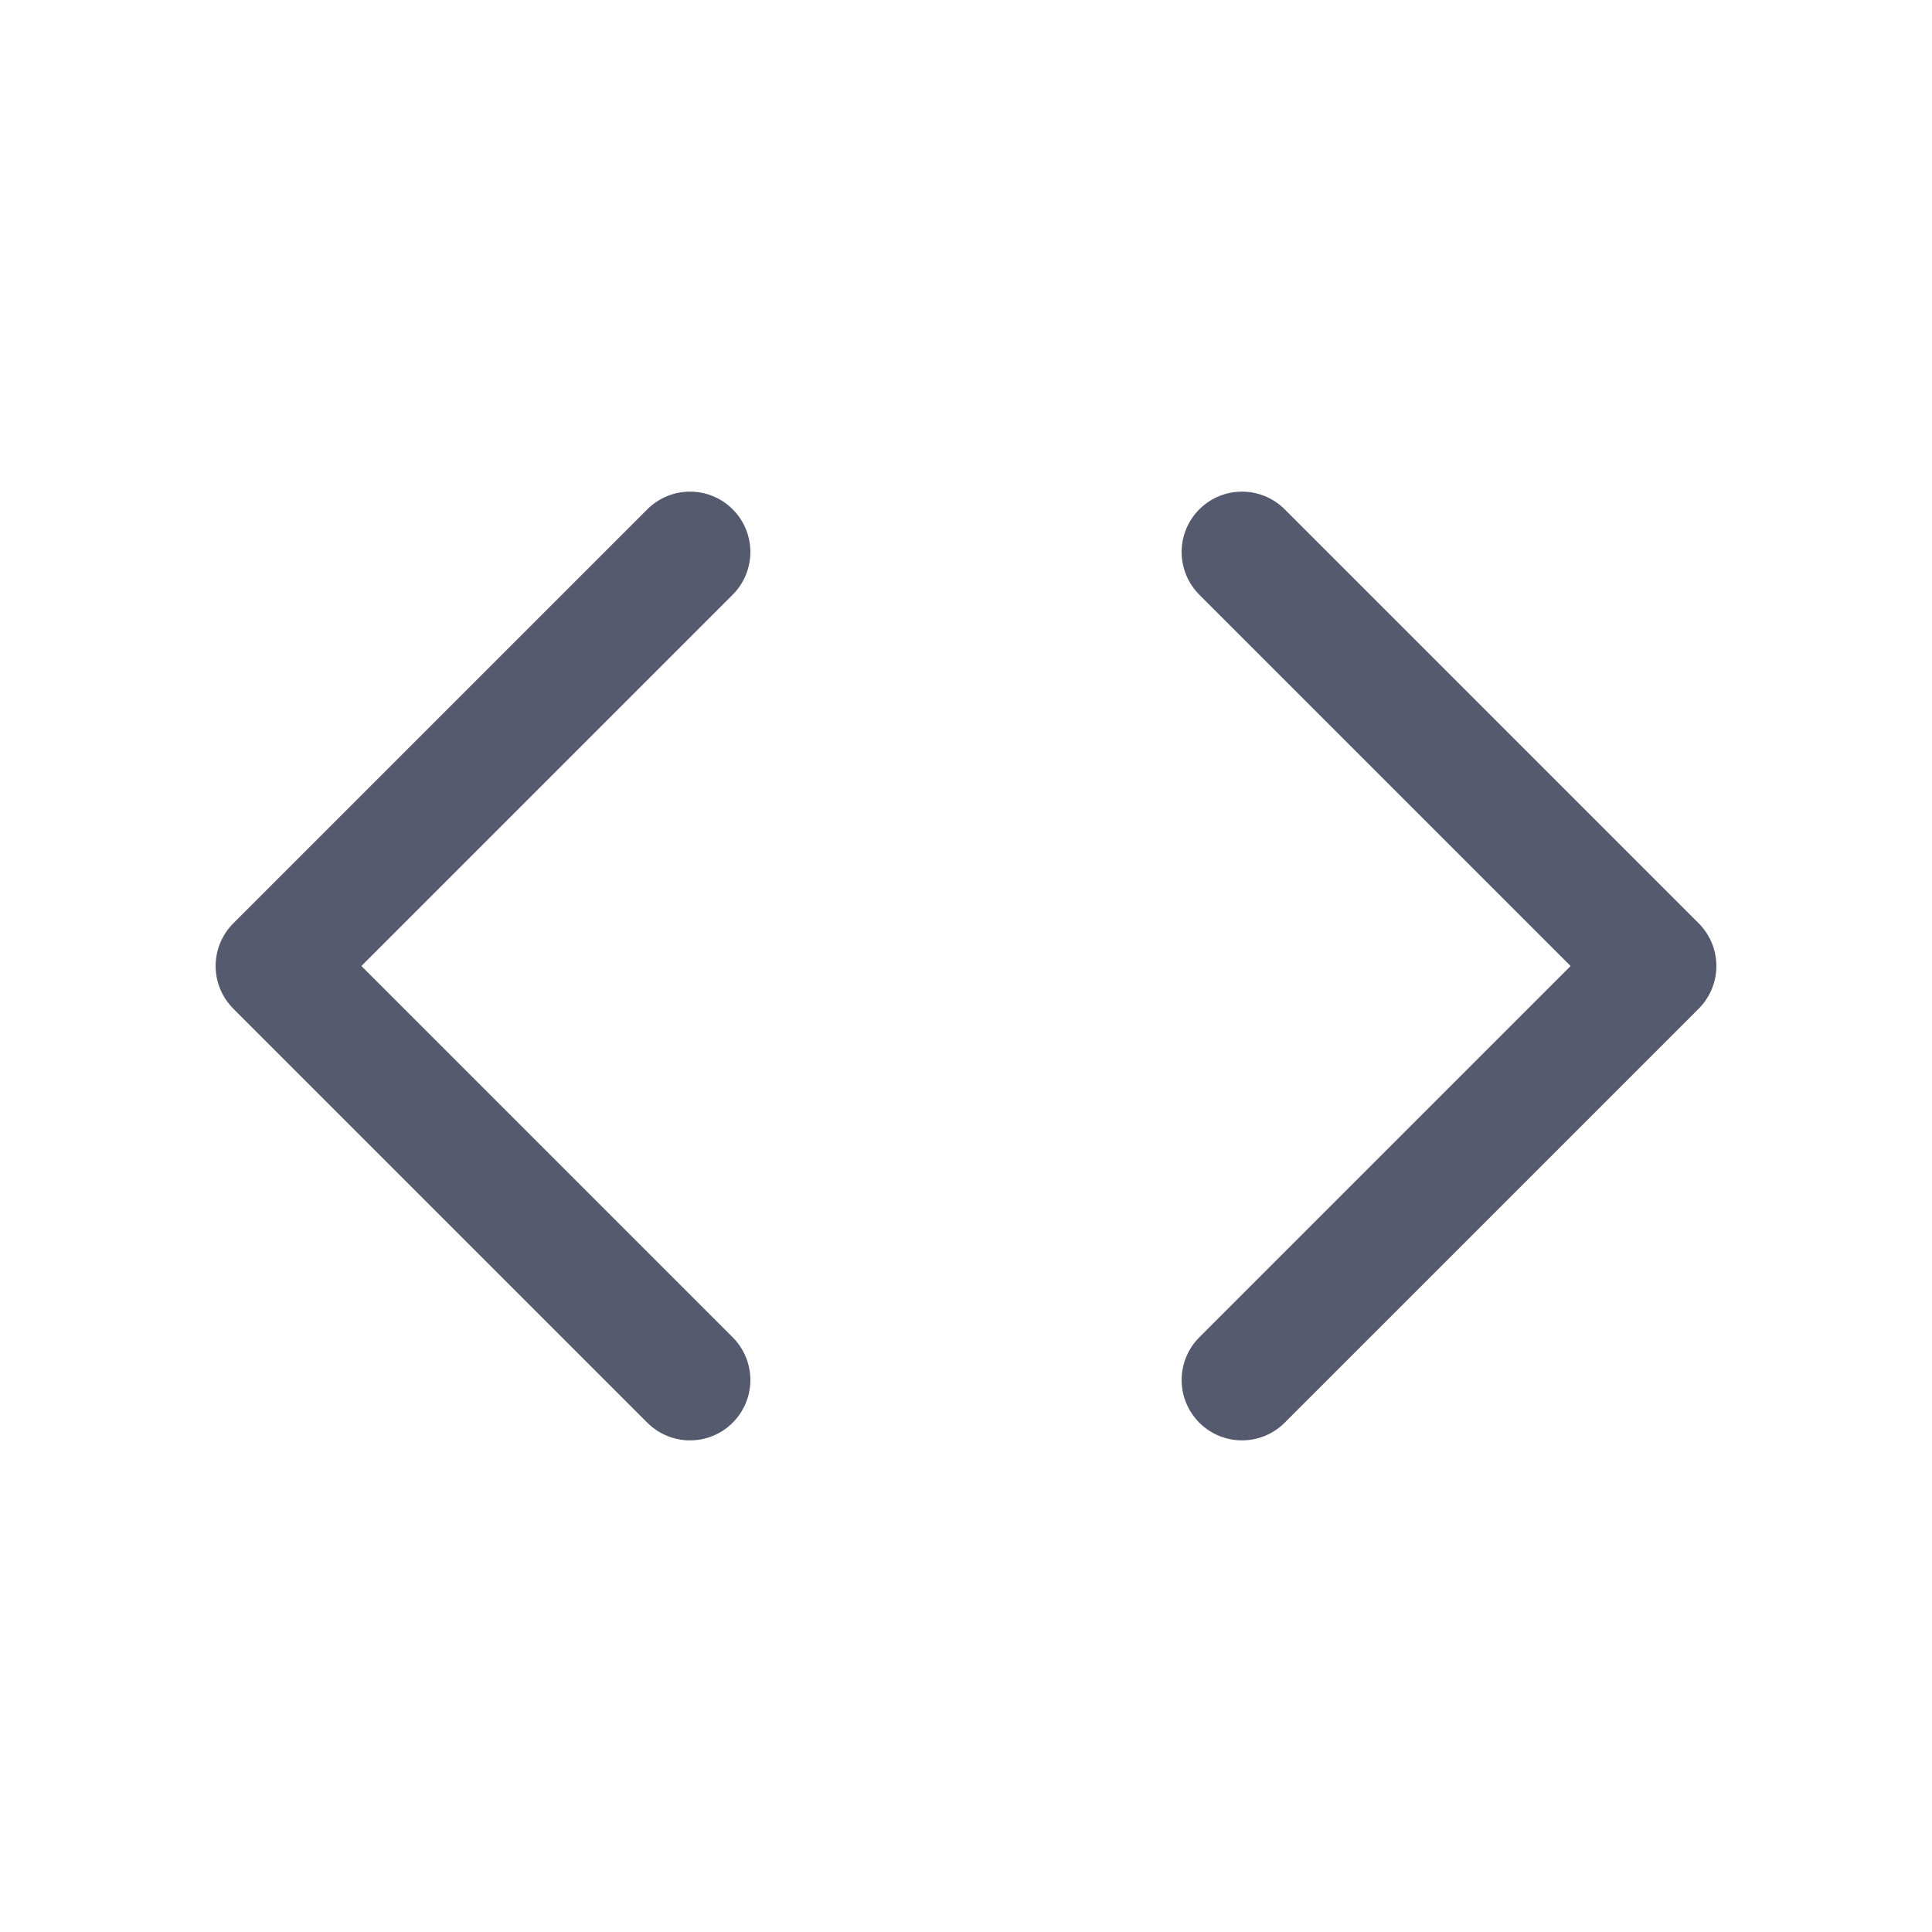
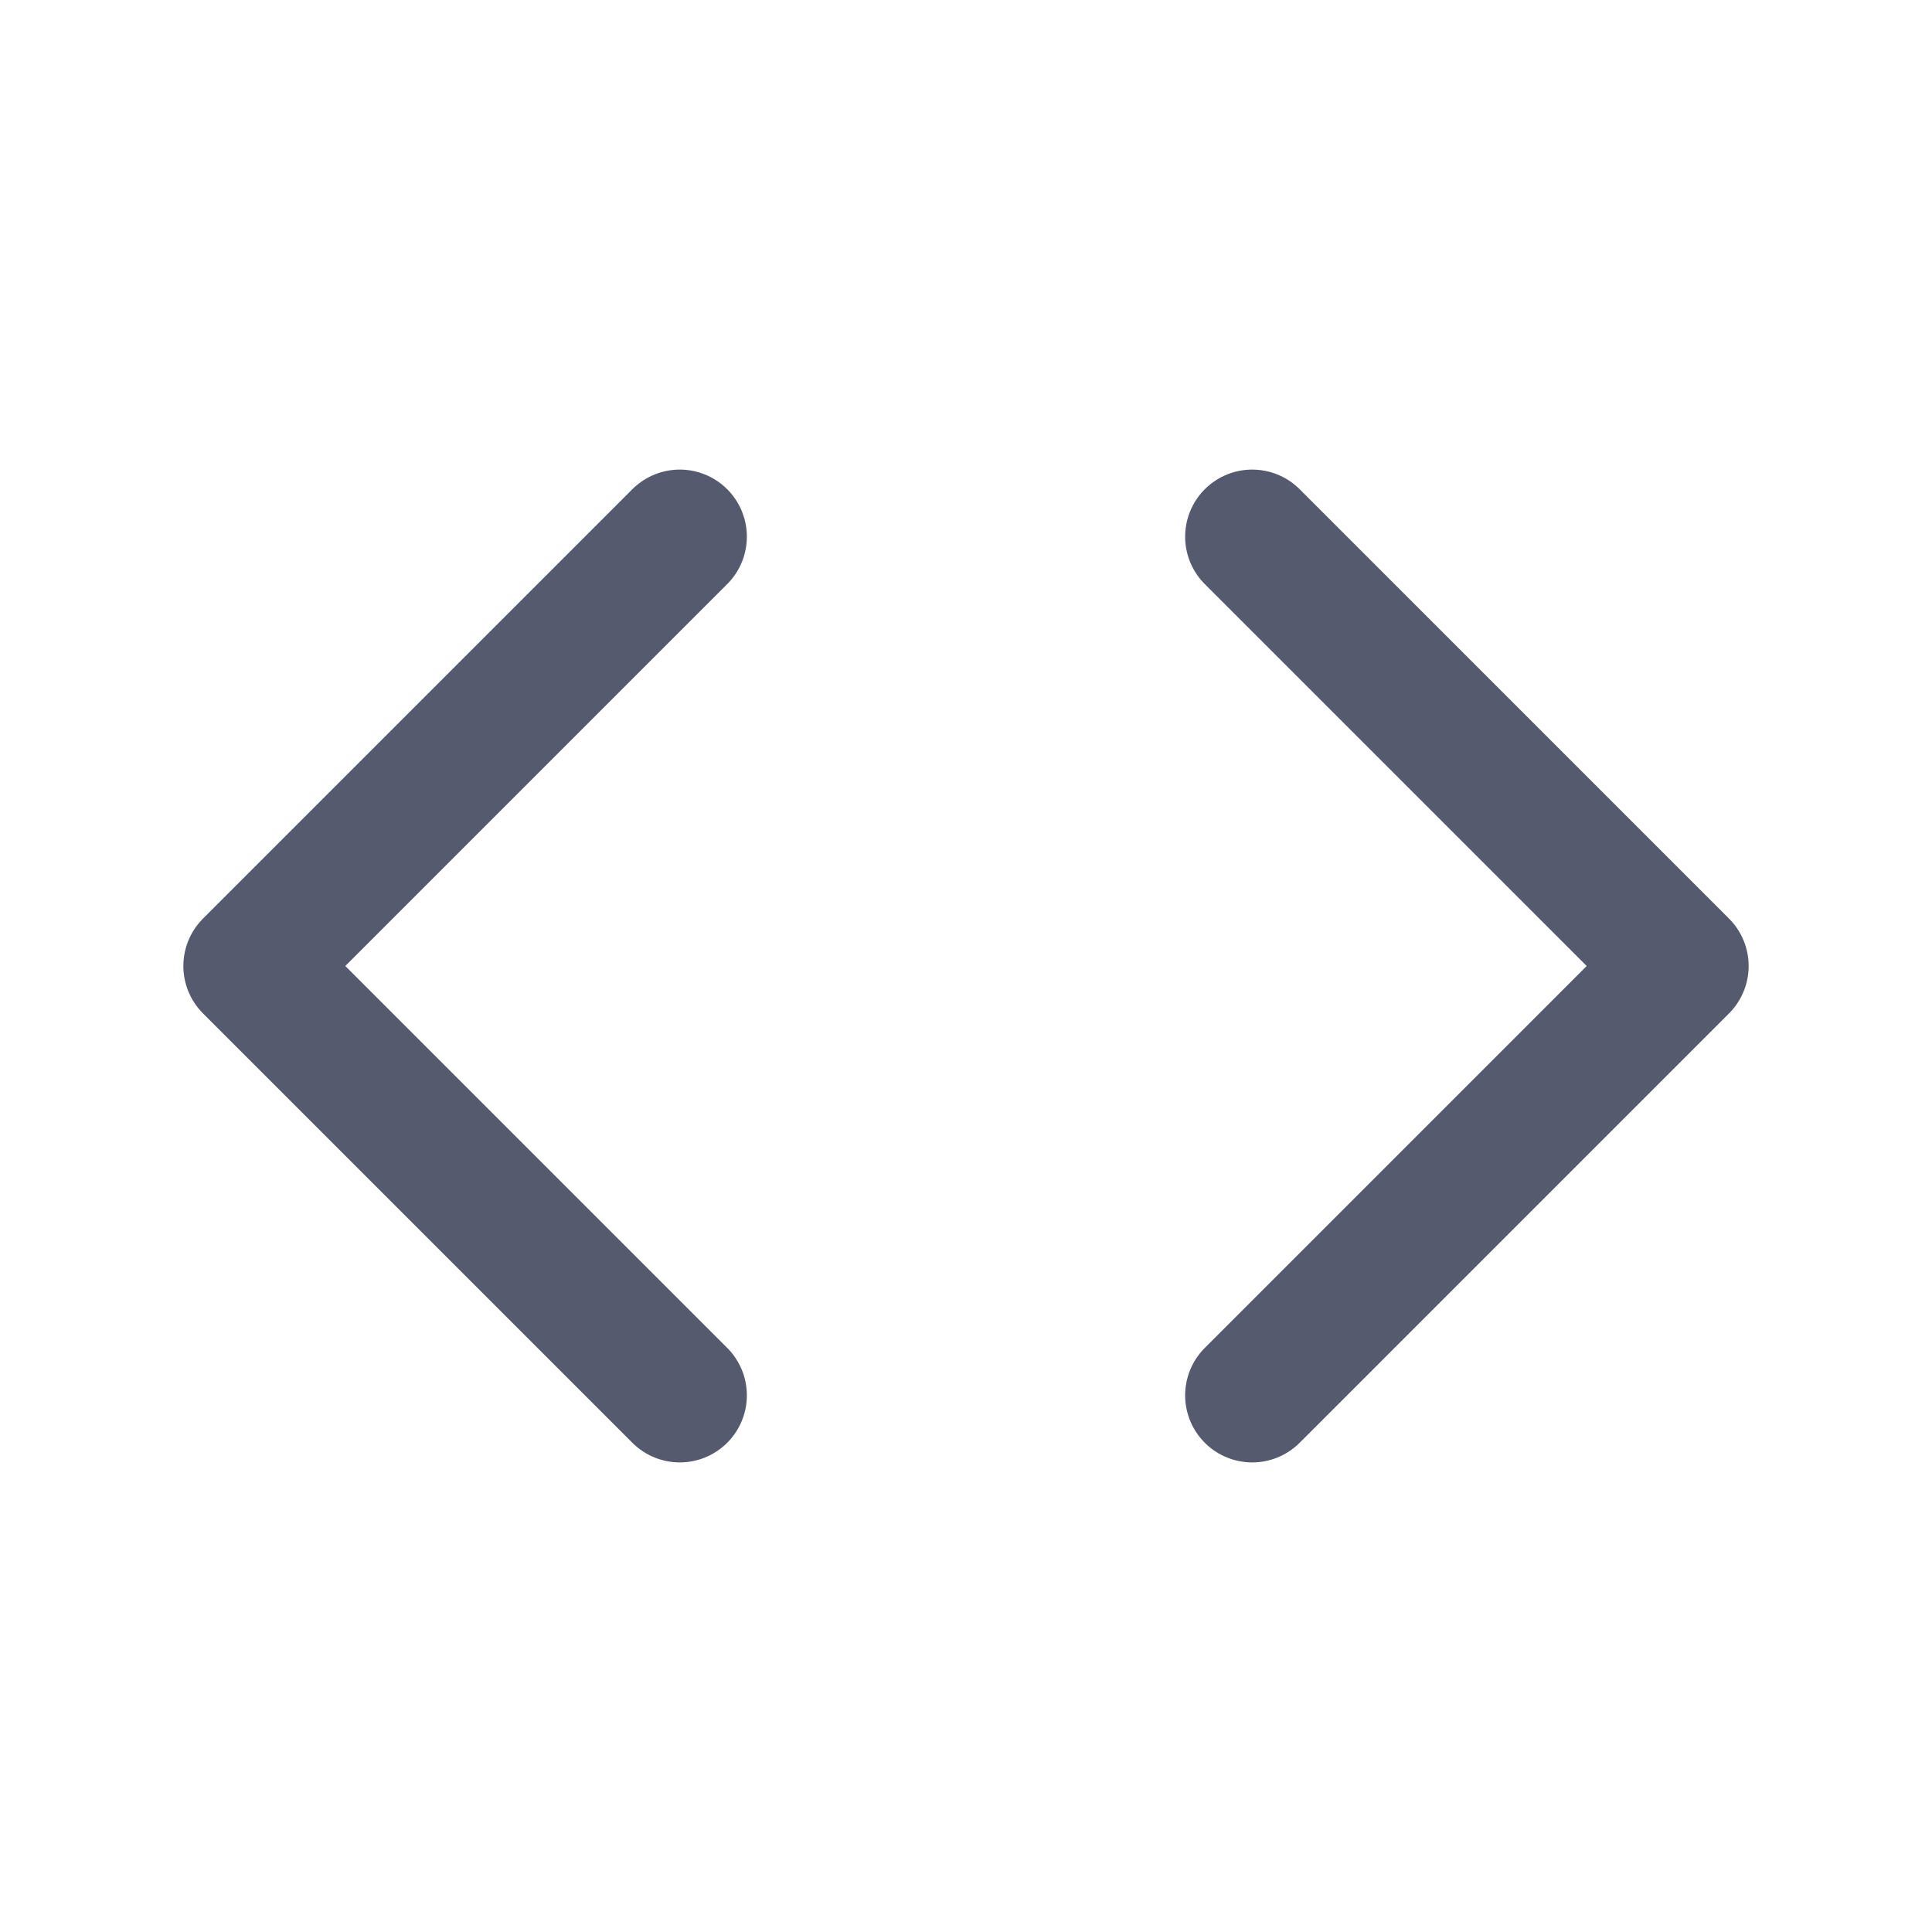
- <svg xmlns="http://www.w3.org/2000/svg" width="24" height="24" viewBox="-2 -2 28 28" fill="none" stroke="#565a6e" stroke-width="1.75" stroke-linecap="round" stroke-linejoin="round">
+ <svg xmlns="http://www.w3.org/2000/svg" width="24" height="24" viewBox="-1.5 -1.5 27.0 27.0" fill="none" stroke="#565a6e" stroke-width="1.875" stroke-linecap="round" stroke-linejoin="round">
  <path d="m16 18 6-6-6-6" />
  <path d="m8 6-6 6 6 6" />
</svg>
